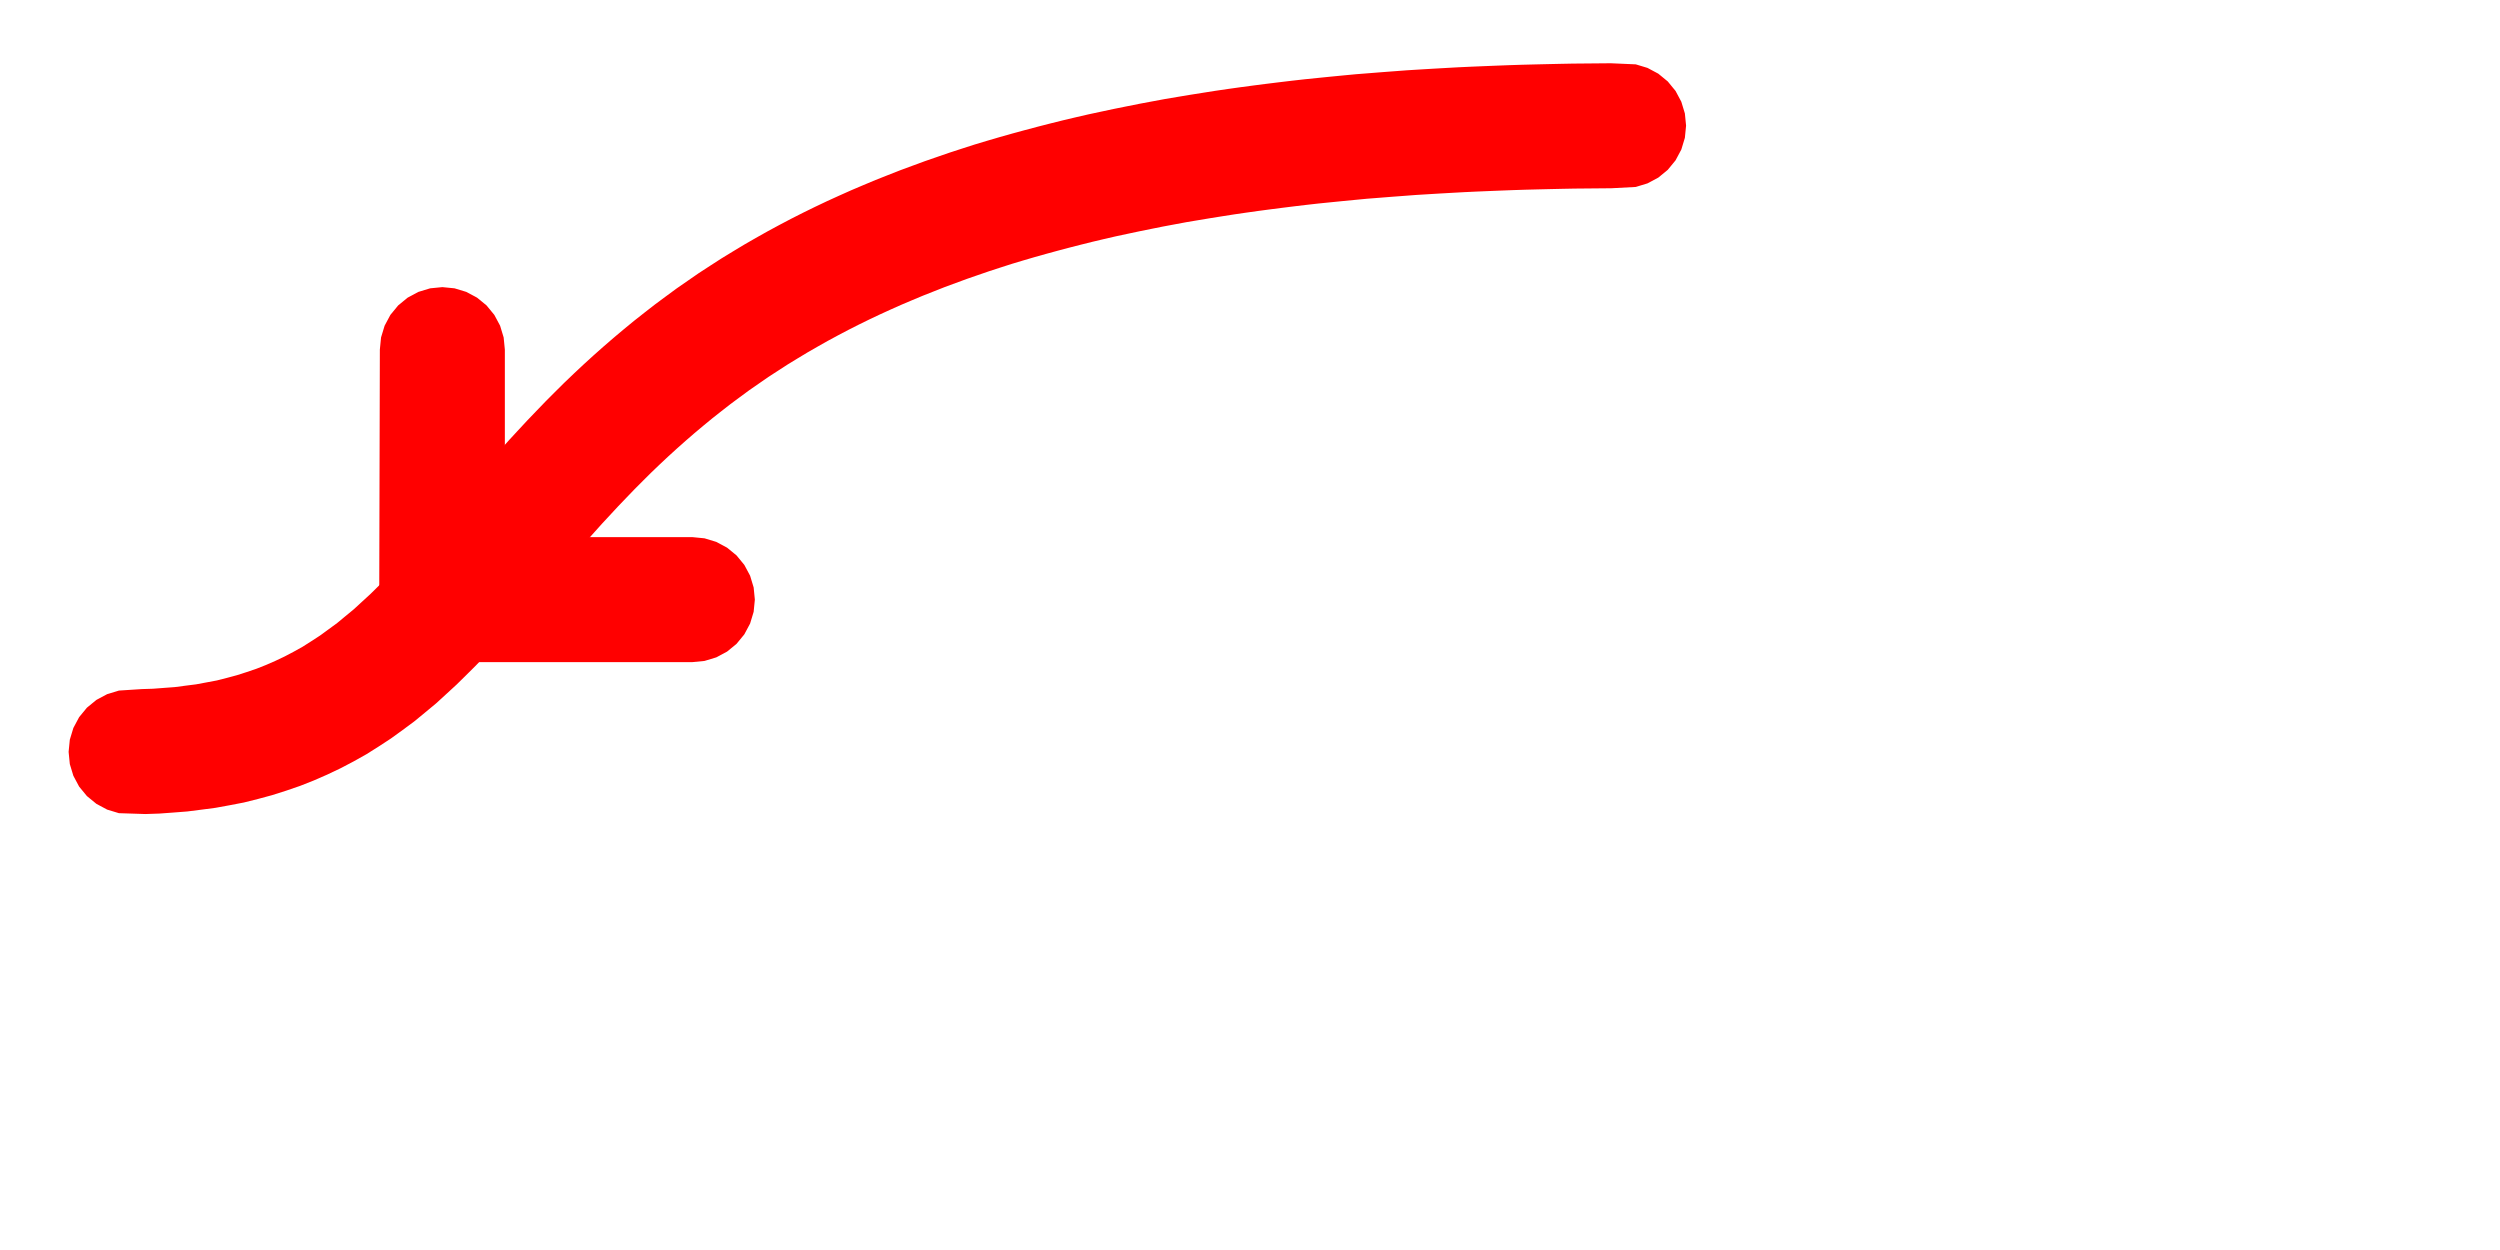
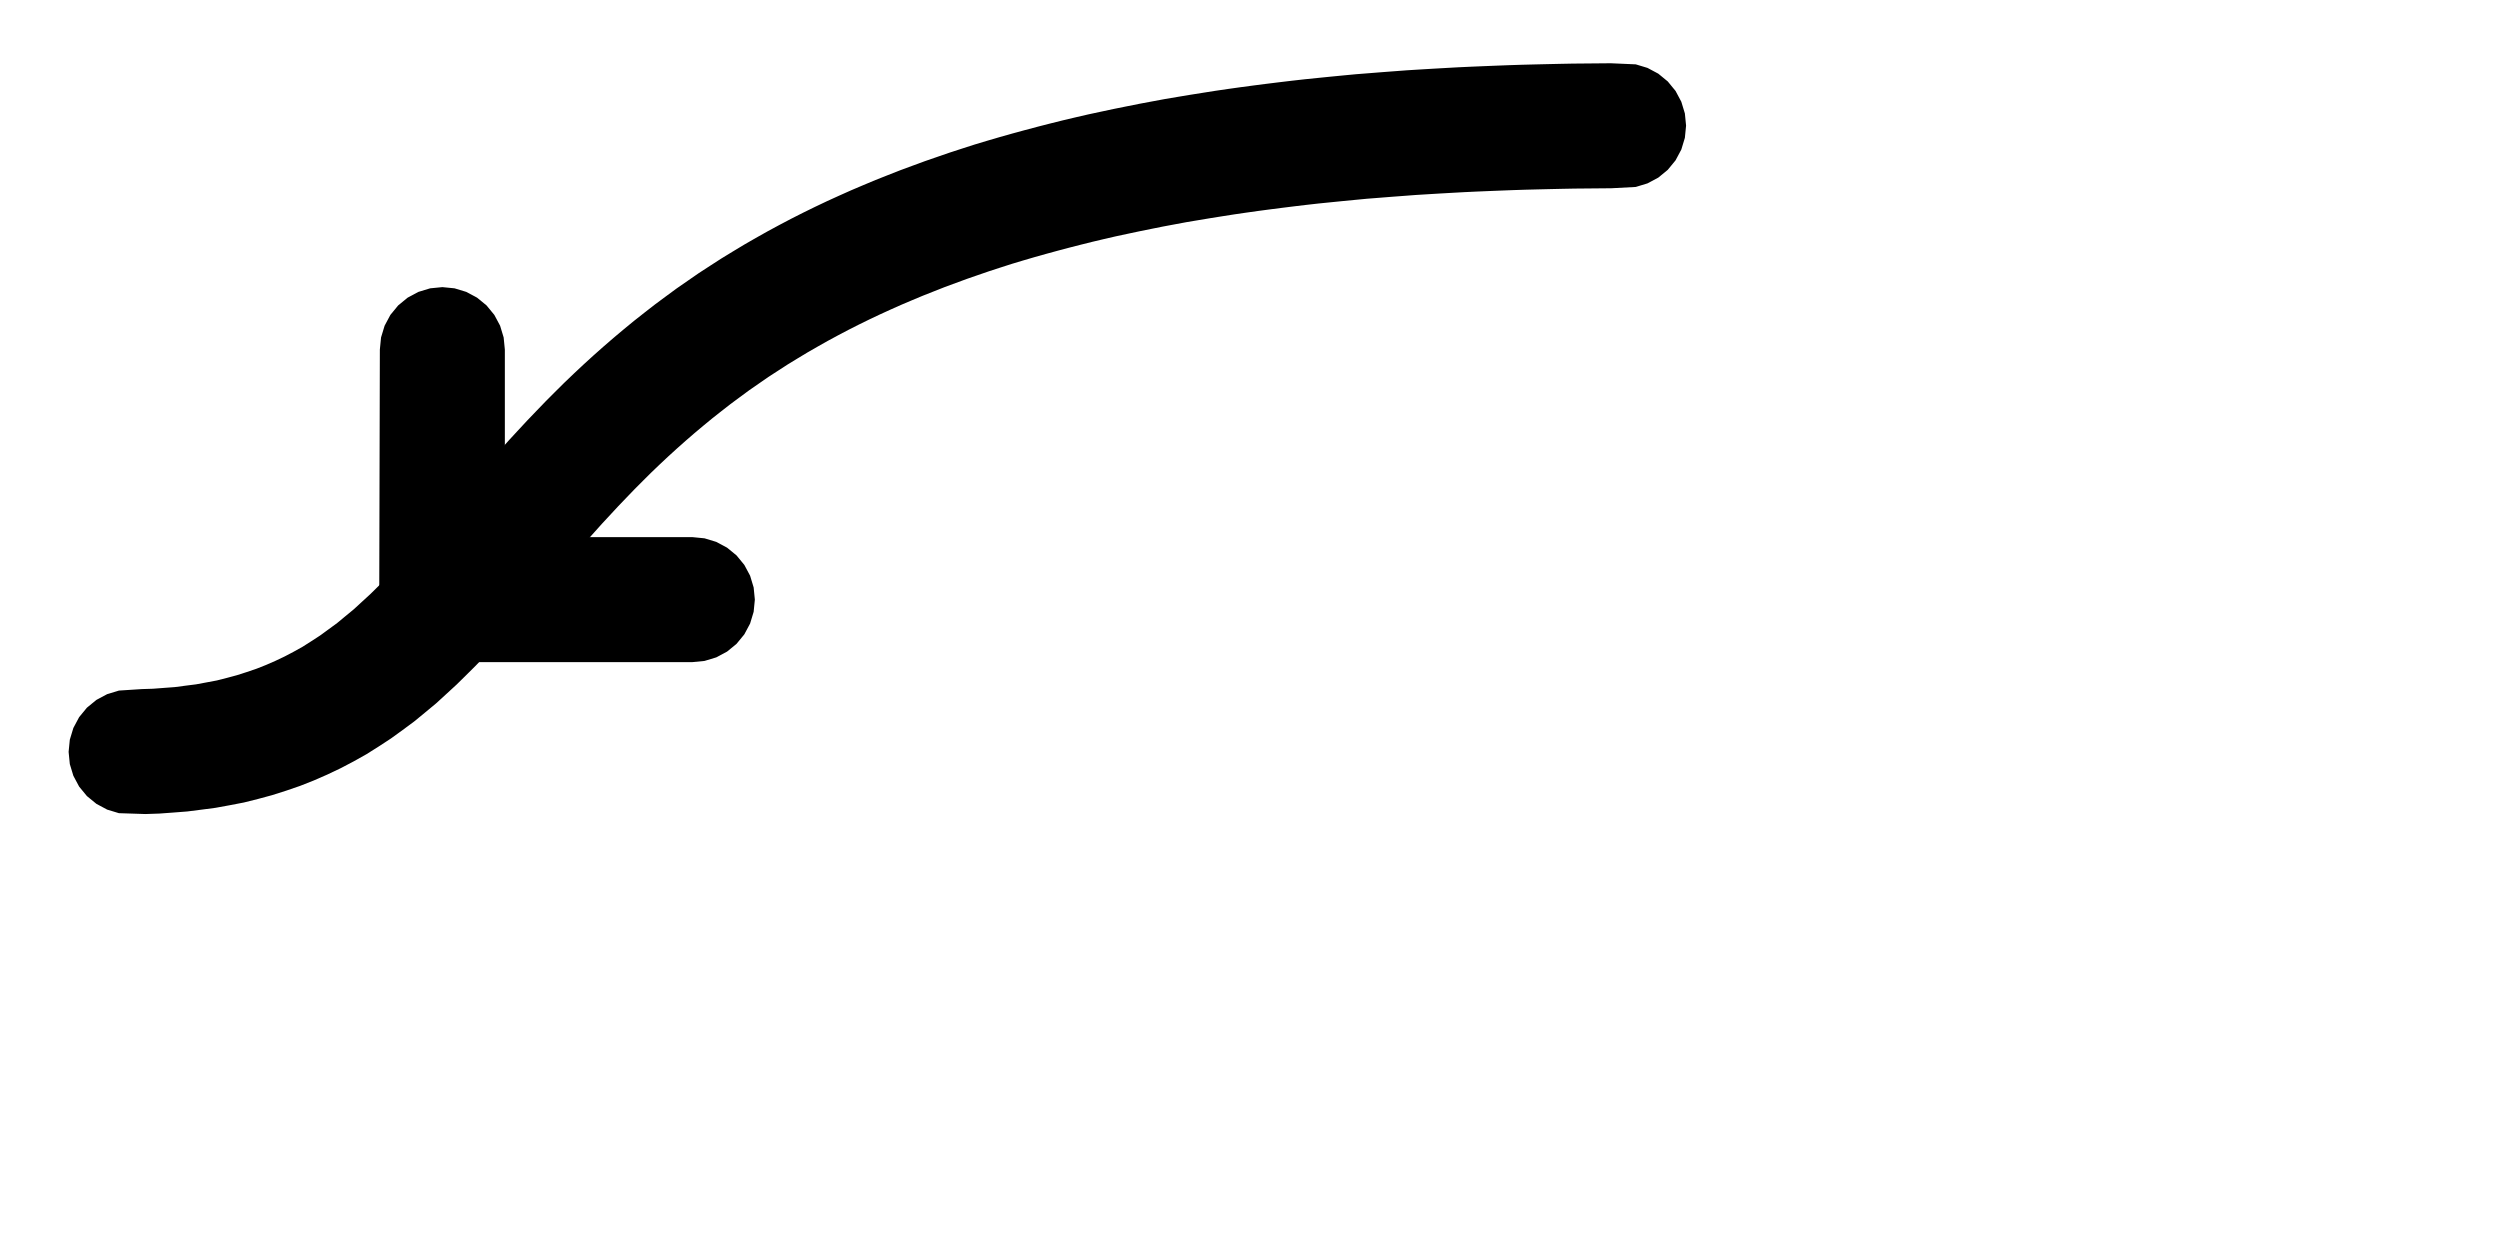
<svg xmlns="http://www.w3.org/2000/svg" width="200" height="100" viewBox="-200 0 200 100">
-   <path style="fill:#ff0000;stroke:none" d=" M-74.189 5.088 L-73.172 5.079 L-72.154 5.07 L-71.137 5.061 L-69.139 5.148 L-68.201 5.432 L-67.336 5.894 L-66.579 6.516 L-65.957 7.274 L-65.495 8.138 L-65.21 9.076 L-65.114 10.052 L-65.21 11.027 L-65.495 11.965 L-65.957 12.829 L-66.579 13.587 L-67.336 14.209 L-68.201 14.671 L-69.139 14.956 L-71.091 15.06 L-72.074 15.069 L-73.056 15.078 L-74.039 15.087 L-75.02 15.106 L-76.001 15.128 L-76.982 15.152 L-77.963 15.177 L-78.942 15.208 L-79.922 15.246 L-80.9 15.285 L-81.879 15.326 L-82.857 15.372 L-83.834 15.426 L-84.81 15.481 L-85.786 15.54 L-86.762 15.6 L-87.735 15.674 L-88.709 15.747 L-89.681 15.824 L-90.654 15.9 L-91.624 15.993 L-92.593 16.087 L-93.562 16.184 L-94.531 16.282 L-95.497 16.391 L-96.462 16.506 L-97.425 16.626 L-98.388 16.749 L-99.35 16.877 L-100.309 17.012 L-101.268 17.152 L-102.224 17.302 L-103.179 17.454 L-104.132 17.613 L-105.085 17.773 L-106.033 17.95 L-106.981 18.127 L-107.924 18.317 L-108.868 18.508 L-109.808 18.708 L-110.747 18.909 L-111.682 19.125 L-112.615 19.346 L-113.544 19.578 L-114.47 19.815 L-115.393 20.06 L-116.314 20.311 L-117.232 20.569 L-118.146 20.837 L-119.057 21.111 L-119.961 21.402 L-120.863 21.695 L-121.759 22.004 L-122.653 22.313 L-123.539 22.64 L-124.426 22.967 L-125.302 23.313 L-126.178 23.659 L-127.045 24.022 L-127.91 24.389 L-128.766 24.771 L-129.618 25.16 L-130.463 25.561 L-131.302 25.972 L-132.134 26.394 L-132.959 26.828 L-133.778 27.271 L-134.588 27.728 L-135.394 28.191 L-136.189 28.671 L-136.981 29.154 L-137.759 29.658 L-138.537 30.161 L-139.298 30.69 L-140.06 31.217 L-140.806 31.767 L-141.551 32.318 L-142.282 32.888 L-143.01 33.462 L-143.727 34.052 L-144.439 34.649 L-145.142 35.258 L-145.839 35.877 L-146.53 36.506 L-147.213 37.146 L-147.891 37.795 L-148.559 38.459 L-149.225 39.127 L-149.883 39.811 L-150.541 40.496 L-151.191 41.198 L-151.842 41.899 L-152.487 42.619 L-153.132 43.34 L-153.776 44.074 L-154.421 44.811 L-155.068 45.557 L-155.716 46.307 L-156.371 47.065 L-157.03 47.828 L-157.696 48.595 L-158.369 49.365 L-159.054 50.138 L-159.753 50.914 L-160.462 51.689 L-161.19 52.464 L-161.927 53.237 L-162.699 54.005 L-163.476 54.769 L-164.293 55.52 L-165.112 56.27 L-165.984 56.993 L-166.859 57.713 L-167.784 58.398 L-168.719 59.075 L-169.694 59.713 L-170.683 60.337 L-171.708 60.912 L-172.753 61.46 L-173.819 61.967 L-174.902 62.44 L-175.999 62.873 L-177.112 63.256 L-178.231 63.612 L-179.358 63.917 L-180.488 64.2 L-181.621 64.418 L-182.755 64.625 L-183.884 64.773 L-185.015 64.917 L-186.137 65.004 L-187.259 65.086 L-188.372 65.123 L-190.487 65.054 L-191.425 64.769 L-192.289 64.307 L-193.047 63.686 L-193.669 62.928 L-194.131 62.063 L-194.415 61.126 L-194.511 60.15 L-194.415 59.175 L-194.131 58.237 L-193.669 57.372 L-193.047 56.615 L-192.289 55.993 L-191.425 55.531 L-190.487 55.246 L-188.652 55.127 L-187.766 55.099 L-186.895 55.033 L-186.023 54.968 L-185.17 54.856 L-184.317 54.748 L-183.484 54.593 L-182.653 54.437 L-181.845 54.231 L-181.042 54.015 L-180.257 53.763 L-179.479 53.498 L-178.718 53.197 L-177.969 52.869 L-177.23 52.518 L-176.504 52.137 L-175.786 51.737 L-175.085 51.291 L-174.387 50.837 L-173.704 50.338 L-173.021 49.837 L-172.354 49.284 L-171.685 48.733 L-171.03 48.13 L-170.374 47.529 L-169.727 46.891 L-169.079 46.248 L-168.437 45.574 L-167.796 44.891 L-167.155 44.19 L-166.515 43.48 L-165.874 42.756 L-165.231 42.02 L-164.586 41.278 L-163.937 40.527 L-163.285 39.772 L-162.625 39.008 L-161.963 38.244 L-161.29 37.475 L-160.615 36.706 L-159.926 35.937 L-159.237 35.168 L-158.528 34.402 L-157.818 33.637 L-157.091 32.879 L-156.362 32.122 L-155.616 31.374 L-154.866 30.629 L-154.099 29.895 L-153.322 29.167 L-152.535 28.449 L-151.736 27.74 L-150.928 27.04 L-150.108 26.352 L-149.281 25.672 L-148.439 25.008 L-147.592 24.349 L-146.73 23.71 L-145.865 23.074 L-144.983 22.463 L-144.1 21.852 L-143.2 21.267 L-142.299 20.685 L-141.384 20.126 L-140.467 19.573 L-139.539 19.039 L-138.606 18.514 L-137.666 18.006 L-136.721 17.508 L-135.77 17.026 L-134.813 16.557 L-133.852 16.1 L-132.884 15.659 L-131.914 15.226 L-130.938 14.811 L-129.961 14.402 L-128.977 14.012 L-127.993 13.625 L-127.003 13.259 L-126.012 12.894 L-125.017 12.55 L-124.022 12.207 L-123.022 11.882 L-122.022 11.56 L-121.018 11.258 L-120.013 10.964 L-119.006 10.68 L-117.997 10.405 L-116.988 10.137 L-115.977 9.878 L-114.965 9.626 L-113.952 9.386 L-112.938 9.152 L-111.922 8.934 L-110.906 8.717 L-109.889 8.512 L-108.872 8.308 L-107.854 8.118 L-106.836 7.928 L-105.816 7.756 L-104.797 7.586 L-103.777 7.424 L-102.757 7.263 L-101.737 7.114 L-100.716 6.971 L-99.695 6.835 L-98.674 6.704 L-97.653 6.578 L-96.632 6.456 L-95.611 6.341 L-94.59 6.237 L-93.568 6.134 L-92.547 6.035 L-91.526 5.938 L-90.505 5.858 L-89.484 5.777 L-88.463 5.7 L-87.442 5.623 L-86.422 5.56 L-85.401 5.499 L-84.381 5.441 L-83.361 5.384 L-82.341 5.337 L-81.321 5.294 L-80.302 5.253 L-79.282 5.214 L-78.263 5.181 L-77.245 5.155 L-76.226 5.131 L-75.208 5.108 Z" />
-   <path style="fill:#ff0000;stroke:none" d=" M-159.708 26.995 L-159.992 26.057 L-160.454 25.193 L-161.076 24.435 L-161.834 23.813 L-162.698 23.351 L-163.636 23.066 L-164.612 22.97 L-165.587 23.066 L-166.525 23.351 L-167.39 23.813 L-168.147 24.435 L-168.769 25.192 L-169.231 26.057 L-169.516 26.995 L-169.612 27.97 L-169.674 52.97 L-144.612 52.97 L-143.636 52.874 L-142.698 52.59 L-141.834 52.128 L-141.076 51.506 L-140.454 50.748 L-139.992 49.884 L-139.708 48.946 L-139.612 47.97 L-139.708 46.995 L-139.992 46.057 L-140.454 45.193 L-141.076 44.435 L-141.834 43.813 L-142.698 43.351 L-143.636 43.066 L-144.612 42.97 L-159.612 42.97 L-159.612 27.97 Z" />
+   <path d=" M-74.189 5.088 L-73.172 5.079 L-72.154 5.07 L-71.137 5.061 L-69.139 5.148 L-68.201 5.432 L-67.336 5.894 L-66.579 6.516 L-65.957 7.274 L-65.495 8.138 L-65.21 9.076 L-65.114 10.052 L-65.21 11.027 L-65.495 11.965 L-65.957 12.829 L-66.579 13.587 L-67.336 14.209 L-68.201 14.671 L-69.139 14.956 L-71.091 15.06 L-72.074 15.069 L-73.056 15.078 L-74.039 15.087 L-75.02 15.106 L-76.001 15.128 L-76.982 15.152 L-77.963 15.177 L-78.942 15.208 L-79.922 15.246 L-80.9 15.285 L-81.879 15.326 L-82.857 15.372 L-83.834 15.426 L-84.81 15.481 L-85.786 15.54 L-86.762 15.6 L-87.735 15.674 L-88.709 15.747 L-89.681 15.824 L-90.654 15.9 L-91.624 15.993 L-92.593 16.087 L-93.562 16.184 L-94.531 16.282 L-95.497 16.391 L-96.462 16.506 L-97.425 16.626 L-98.388 16.749 L-99.35 16.877 L-100.309 17.012 L-101.268 17.152 L-102.224 17.302 L-103.179 17.454 L-104.132 17.613 L-105.085 17.773 L-106.033 17.95 L-106.981 18.127 L-107.924 18.317 L-108.868 18.508 L-109.808 18.708 L-110.747 18.909 L-111.682 19.125 L-112.615 19.346 L-113.544 19.578 L-114.47 19.815 L-115.393 20.06 L-116.314 20.311 L-117.232 20.569 L-118.146 20.837 L-119.057 21.111 L-119.961 21.402 L-120.863 21.695 L-121.759 22.004 L-122.653 22.313 L-123.539 22.64 L-124.426 22.967 L-125.302 23.313 L-126.178 23.659 L-127.045 24.022 L-127.91 24.389 L-128.766 24.771 L-129.618 25.16 L-130.463 25.561 L-131.302 25.972 L-132.134 26.394 L-132.959 26.828 L-133.778 27.271 L-134.588 27.728 L-135.394 28.191 L-136.189 28.671 L-136.981 29.154 L-137.759 29.658 L-138.537 30.161 L-139.298 30.69 L-140.06 31.217 L-140.806 31.767 L-141.551 32.318 L-142.282 32.888 L-143.01 33.462 L-143.727 34.052 L-144.439 34.649 L-145.142 35.258 L-145.839 35.877 L-146.53 36.506 L-147.213 37.146 L-147.891 37.795 L-148.559 38.459 L-149.225 39.127 L-149.883 39.811 L-150.541 40.496 L-151.191 41.198 L-151.842 41.899 L-152.487 42.619 L-153.132 43.34 L-153.776 44.074 L-154.421 44.811 L-155.068 45.557 L-155.716 46.307 L-156.371 47.065 L-157.03 47.828 L-157.696 48.595 L-158.369 49.365 L-159.054 50.138 L-159.753 50.914 L-160.462 51.689 L-161.19 52.464 L-161.927 53.237 L-162.699 54.005 L-163.476 54.769 L-164.293 55.52 L-165.112 56.27 L-165.984 56.993 L-166.859 57.713 L-167.784 58.398 L-168.719 59.075 L-169.694 59.713 L-170.683 60.337 L-171.708 60.912 L-172.753 61.46 L-173.819 61.967 L-174.902 62.44 L-175.999 62.873 L-177.112 63.256 L-178.231 63.612 L-179.358 63.917 L-180.488 64.2 L-181.621 64.418 L-182.755 64.625 L-183.884 64.773 L-185.015 64.917 L-186.137 65.004 L-187.259 65.086 L-188.372 65.123 L-190.487 65.054 L-191.425 64.769 L-192.289 64.307 L-193.047 63.686 L-193.669 62.928 L-194.131 62.063 L-194.415 61.126 L-194.511 60.15 L-194.415 59.175 L-194.131 58.237 L-193.669 57.372 L-193.047 56.615 L-192.289 55.993 L-191.425 55.531 L-190.487 55.246 L-188.652 55.127 L-187.766 55.099 L-186.895 55.033 L-186.023 54.968 L-185.17 54.856 L-184.317 54.748 L-183.484 54.593 L-182.653 54.437 L-181.845 54.231 L-181.042 54.015 L-180.257 53.763 L-179.479 53.498 L-178.718 53.197 L-177.969 52.869 L-177.23 52.518 L-176.504 52.137 L-175.786 51.737 L-175.085 51.291 L-174.387 50.837 L-173.704 50.338 L-173.021 49.837 L-172.354 49.284 L-171.685 48.733 L-171.03 48.13 L-170.374 47.529 L-169.727 46.891 L-169.079 46.248 L-168.437 45.574 L-167.796 44.891 L-167.155 44.19 L-166.515 43.48 L-165.874 42.756 L-165.231 42.02 L-164.586 41.278 L-163.937 40.527 L-163.285 39.772 L-162.625 39.008 L-161.963 38.244 L-161.29 37.475 L-160.615 36.706 L-159.926 35.937 L-159.237 35.168 L-158.528 34.402 L-157.818 33.637 L-157.091 32.879 L-156.362 32.122 L-155.616 31.374 L-154.866 30.629 L-154.099 29.895 L-153.322 29.167 L-152.535 28.449 L-151.736 27.74 L-150.928 27.04 L-150.108 26.352 L-149.281 25.672 L-148.439 25.008 L-147.592 24.349 L-146.73 23.71 L-145.865 23.074 L-144.983 22.463 L-144.1 21.852 L-143.2 21.267 L-142.299 20.685 L-141.384 20.126 L-140.467 19.573 L-139.539 19.039 L-138.606 18.514 L-137.666 18.006 L-136.721 17.508 L-135.77 17.026 L-134.813 16.557 L-133.852 16.1 L-132.884 15.659 L-131.914 15.226 L-130.938 14.811 L-129.961 14.402 L-128.977 14.012 L-127.993 13.625 L-127.003 13.259 L-126.012 12.894 L-125.017 12.55 L-124.022 12.207 L-123.022 11.882 L-122.022 11.56 L-121.018 11.258 L-120.013 10.964 L-119.006 10.68 L-117.997 10.405 L-116.988 10.137 L-115.977 9.878 L-114.965 9.626 L-113.952 9.386 L-112.938 9.152 L-111.922 8.934 L-110.906 8.717 L-109.889 8.512 L-108.872 8.308 L-107.854 8.118 L-106.836 7.928 L-105.816 7.756 L-104.797 7.586 L-103.777 7.424 L-102.757 7.263 L-101.737 7.114 L-100.716 6.971 L-99.695 6.835 L-98.674 6.704 L-97.653 6.578 L-96.632 6.456 L-95.611 6.341 L-94.59 6.237 L-93.568 6.134 L-92.547 6.035 L-91.526 5.938 L-90.505 5.858 L-89.484 5.777 L-88.463 5.7 L-87.442 5.623 L-86.422 5.56 L-85.401 5.499 L-84.381 5.441 L-83.361 5.384 L-82.341 5.337 L-81.321 5.294 L-80.302 5.253 L-79.282 5.214 L-78.263 5.181 L-77.245 5.155 L-76.226 5.131 L-75.208 5.108 Z" />
+   <path d=" M-159.708 26.995 L-159.992 26.057 L-160.454 25.193 L-161.076 24.435 L-161.834 23.813 L-162.698 23.351 L-163.636 23.066 L-164.612 22.97 L-165.587 23.066 L-166.525 23.351 L-167.39 23.813 L-168.147 24.435 L-168.769 25.192 L-169.231 26.057 L-169.516 26.995 L-169.612 27.97 L-169.674 52.97 L-144.612 52.97 L-143.636 52.874 L-142.698 52.59 L-141.834 52.128 L-141.076 51.506 L-140.454 50.748 L-139.992 49.884 L-139.708 48.946 L-139.612 47.97 L-139.708 46.995 L-139.992 46.057 L-140.454 45.193 L-141.076 44.435 L-141.834 43.813 L-142.698 43.351 L-143.636 43.066 L-144.612 42.97 L-159.612 42.97 L-159.612 27.97 Z" />
</svg>
